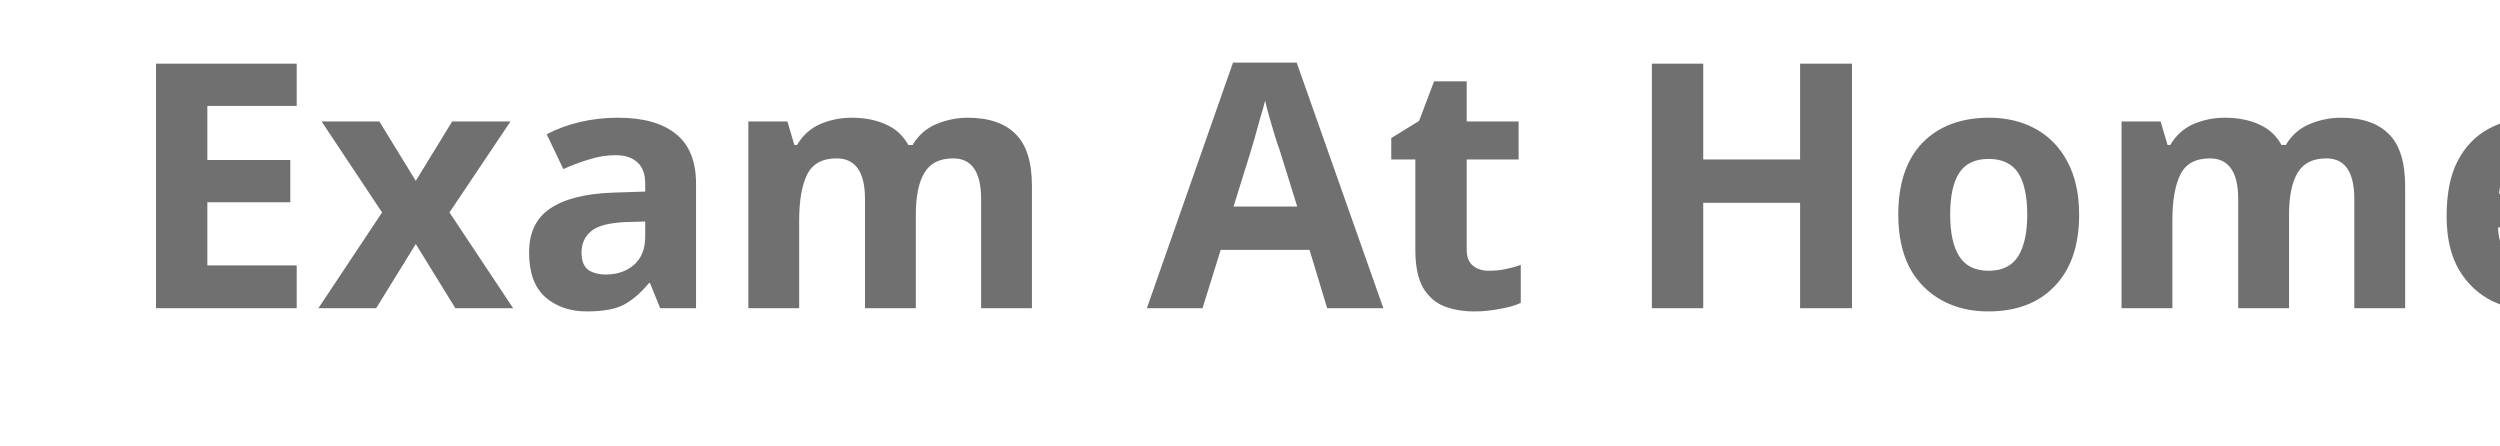
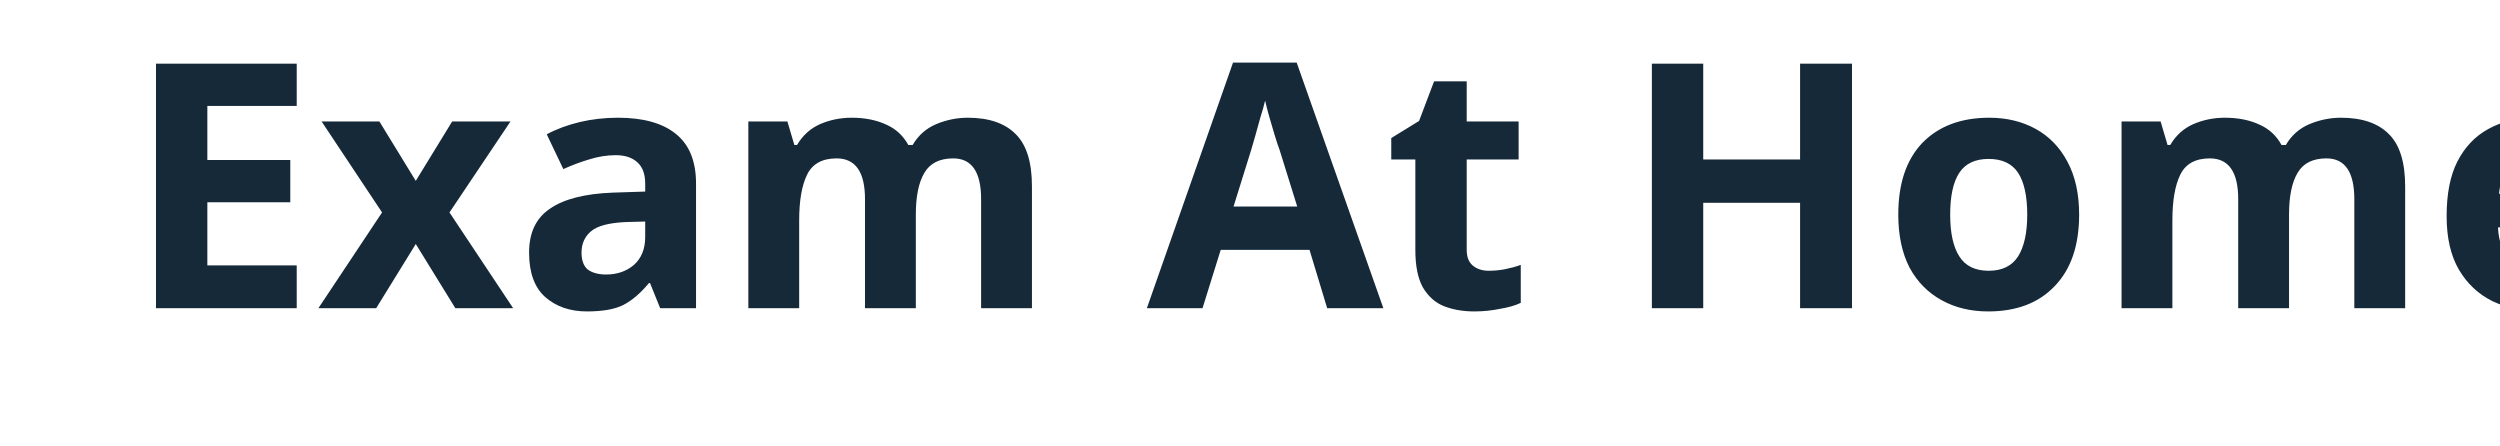
<svg xmlns="http://www.w3.org/2000/svg" width="73" height="13" viewBox="0 0 73 13">
-   <defs>
-     <style>.a{fill:#707070;font-size:10px;font-family:BradleyHandITCTT-Bold, Bradley Hand;font-weight:700;}</style>
-   </defs>
-   <text class="a">
+   <text fill="#152939" font-size="10" font-family="BradleyHandITCTT-Bold, Bradley Hand" font-weight="700">
    <tspan x="3.65" y="9">Exam At Home</tspan>
  </text>
</svg>
